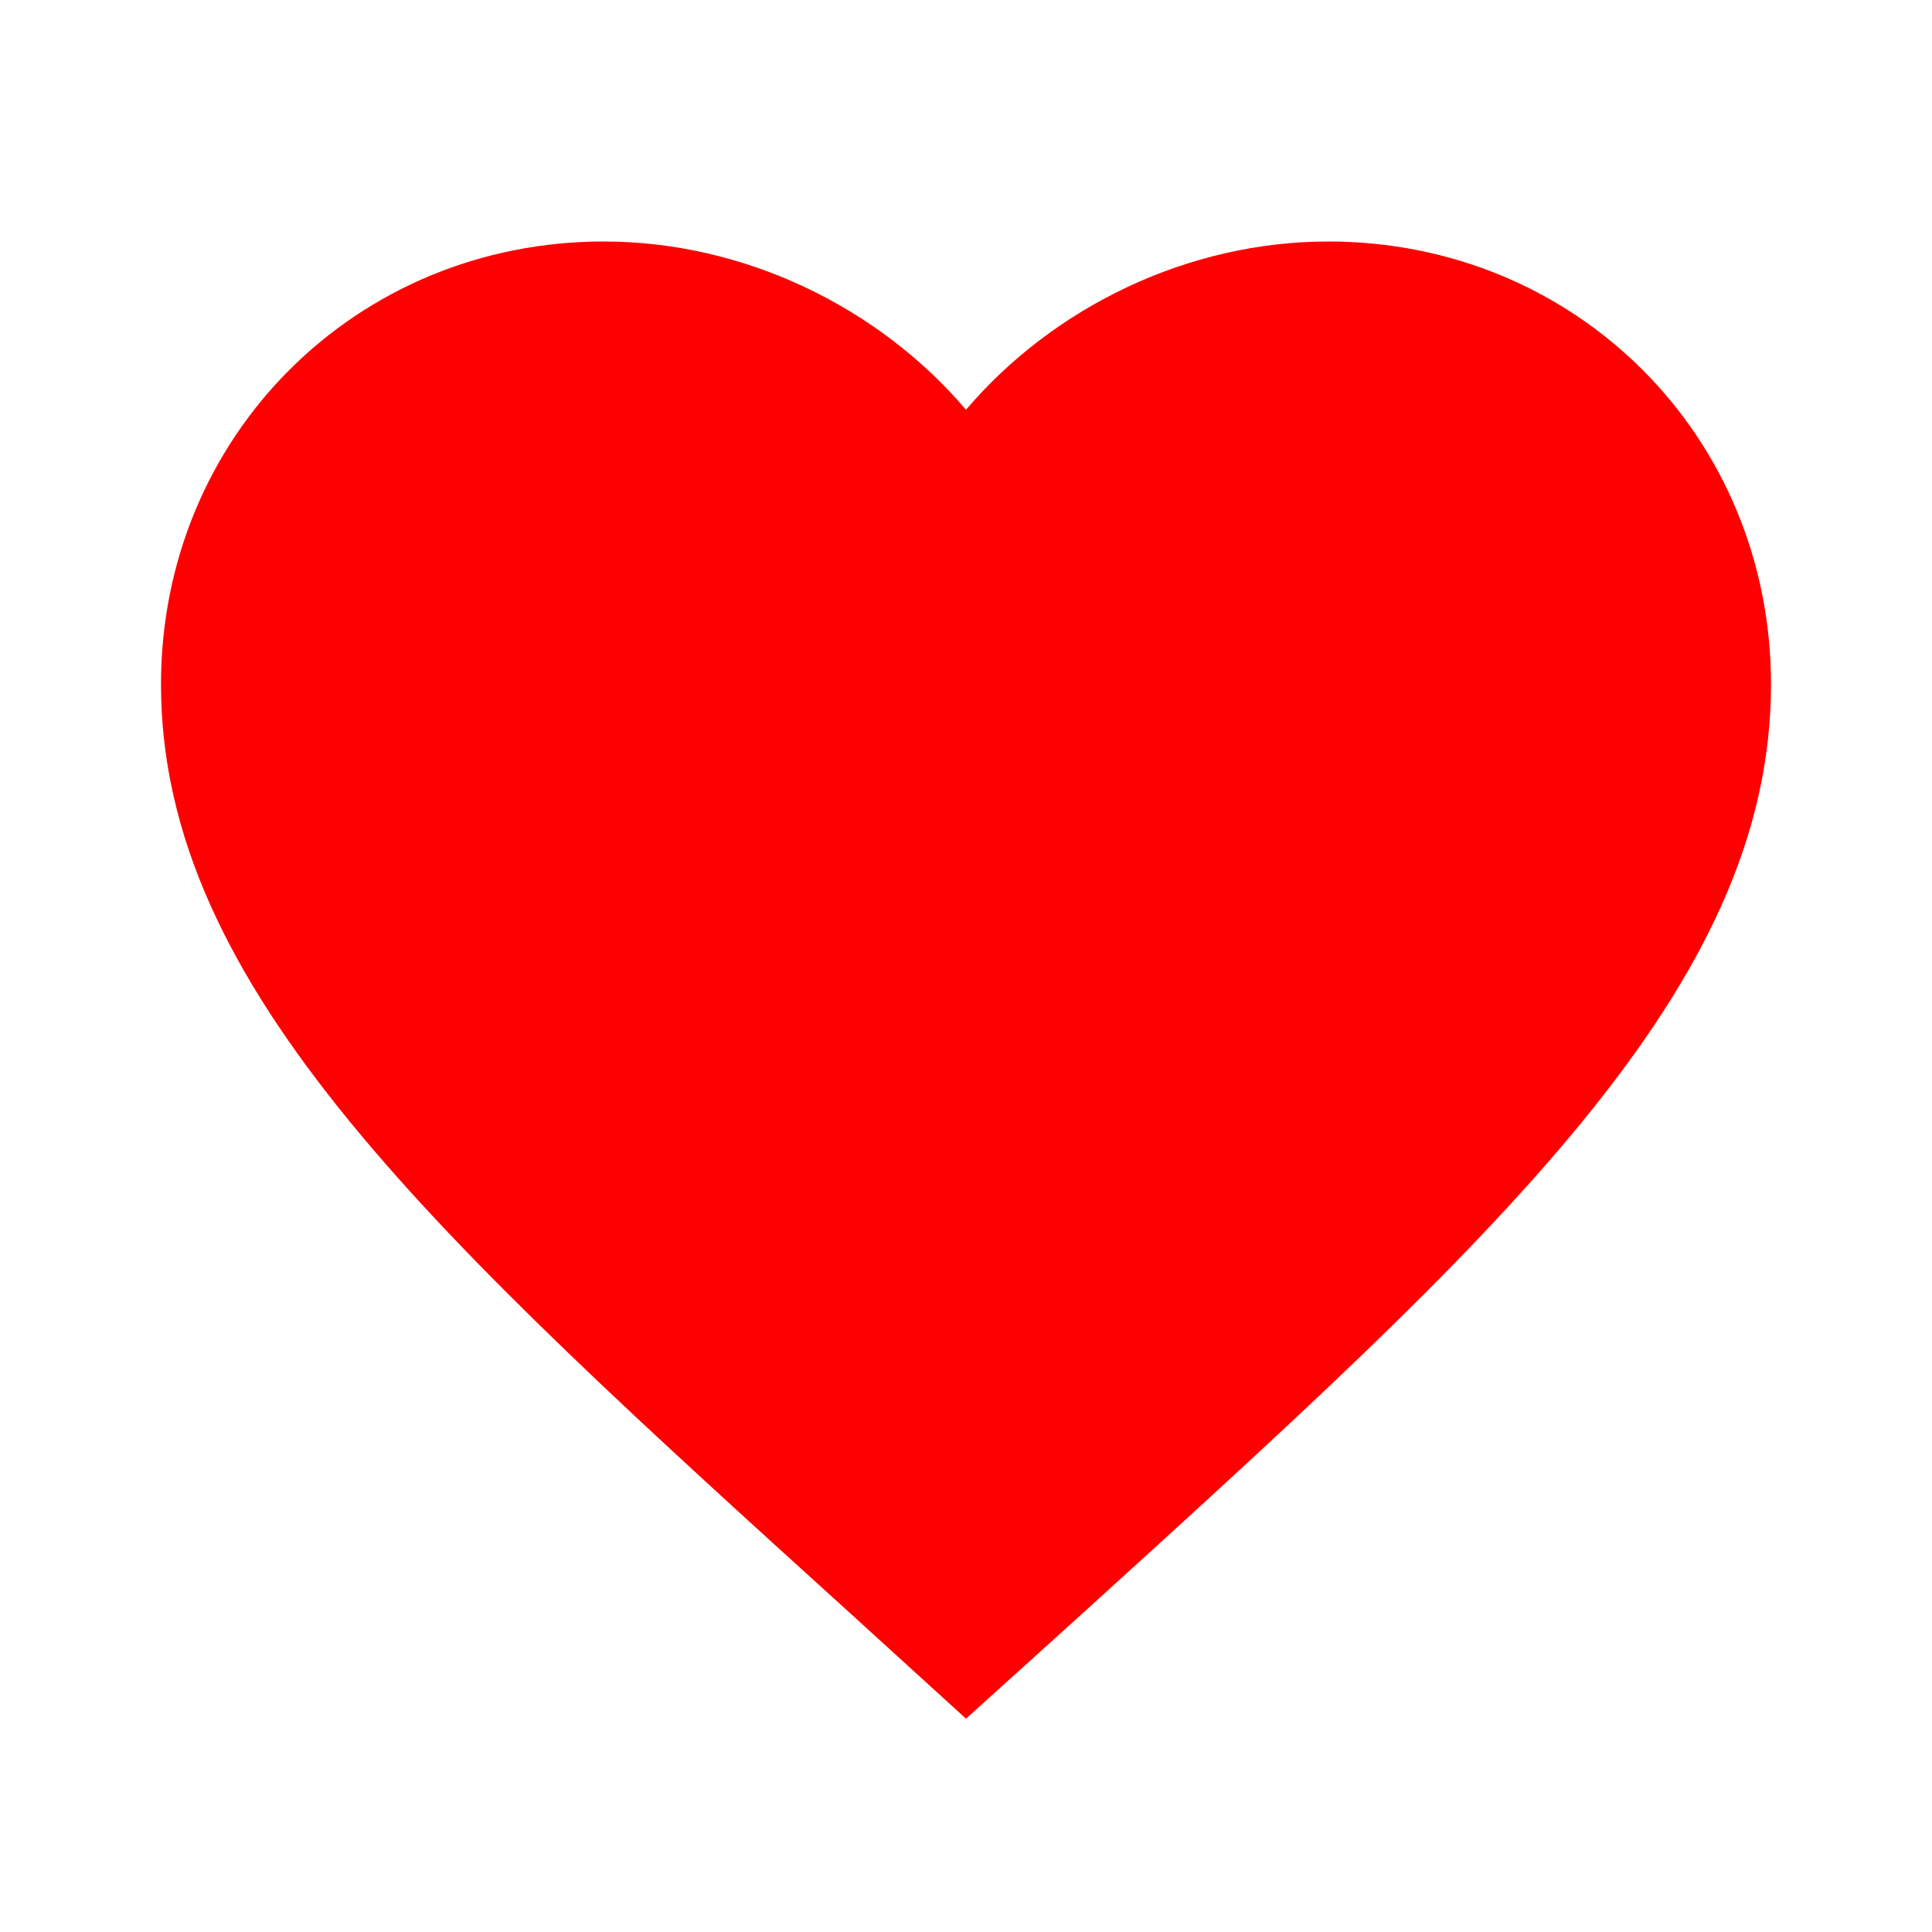
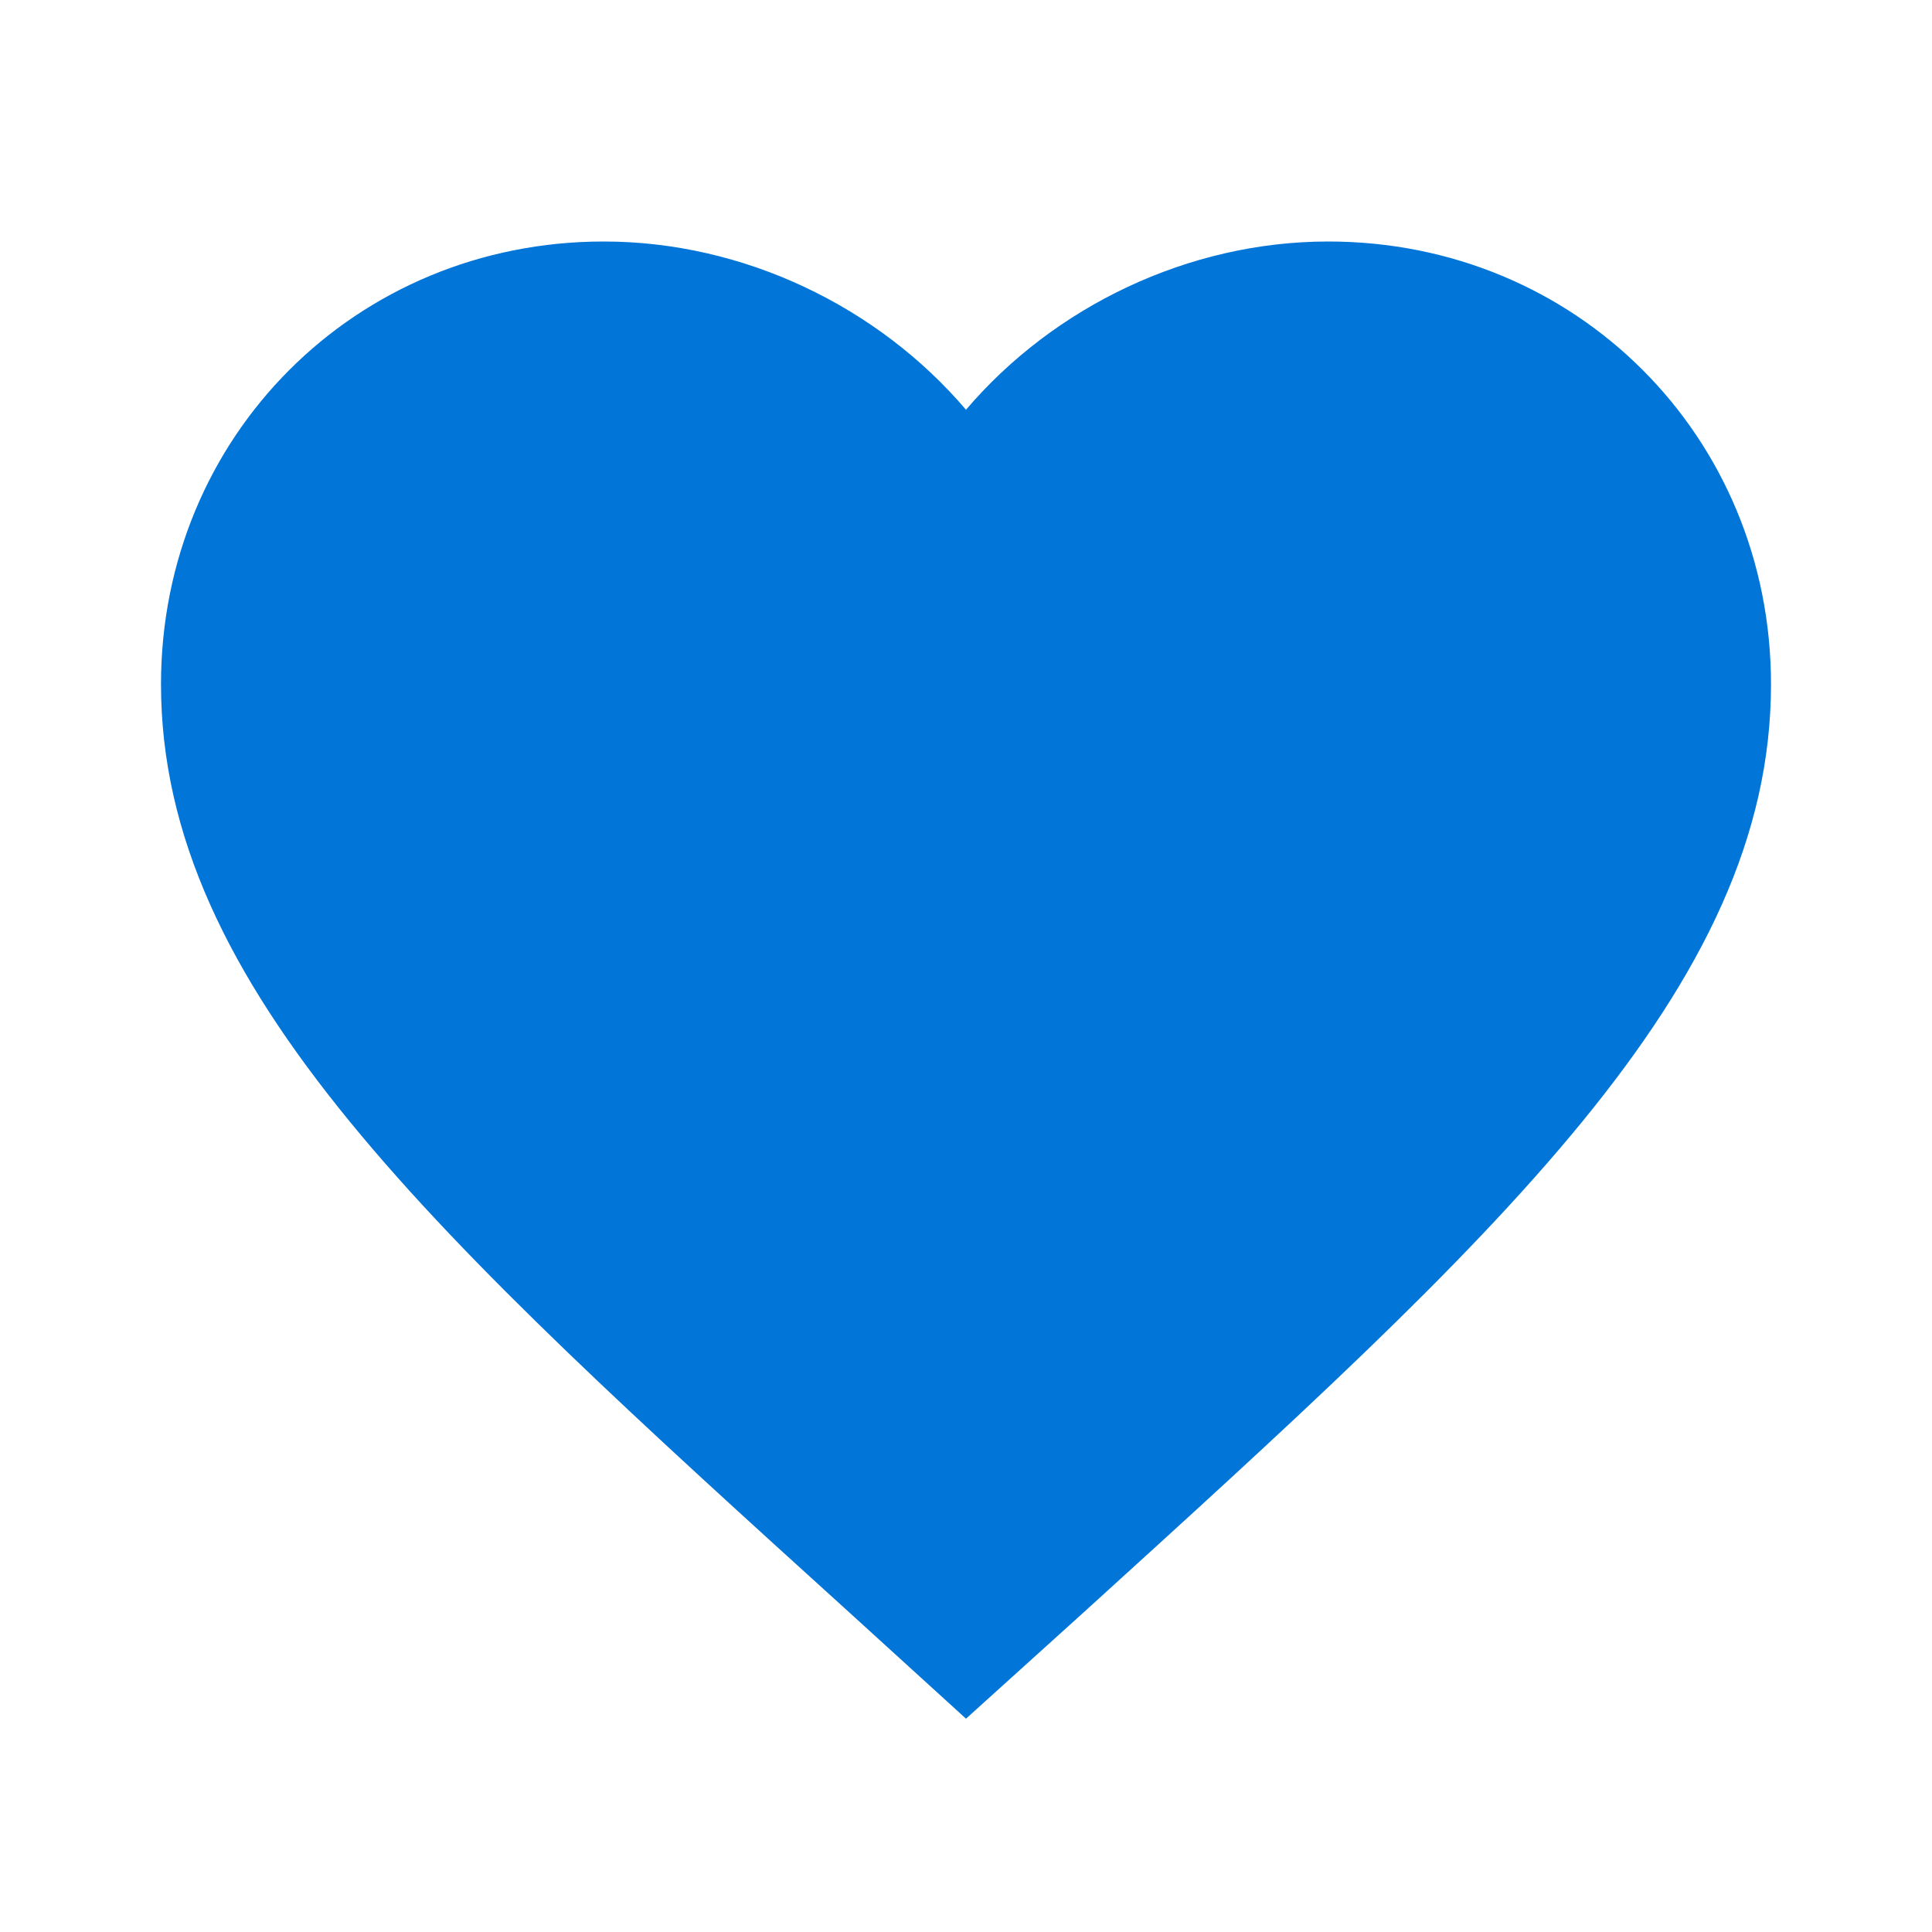
- <svg xmlns="http://www.w3.org/2000/svg" height="24px" viewBox="0 0 24 24" width="24px" fill="#FF0000">
+ <svg xmlns="http://www.w3.org/2000/svg" height="24px" viewBox="0 0 24 24" width="24px" fill="#0275d8">
  <path d="M0 0h24v24H0V0z" fill="none" />
  <path d="M12 21.35l-1.45-1.32C5.4 15.36 2 12.28 2 8.5 2 5.42 4.42 3 7.5 3c1.74 0 3.41.81 4.5 2.09C13.09 3.81 14.76 3 16.5 3 19.58 3 22 5.42 22 8.5c0 3.78-3.4 6.86-8.55 11.54L12 21.35z" />
</svg>
